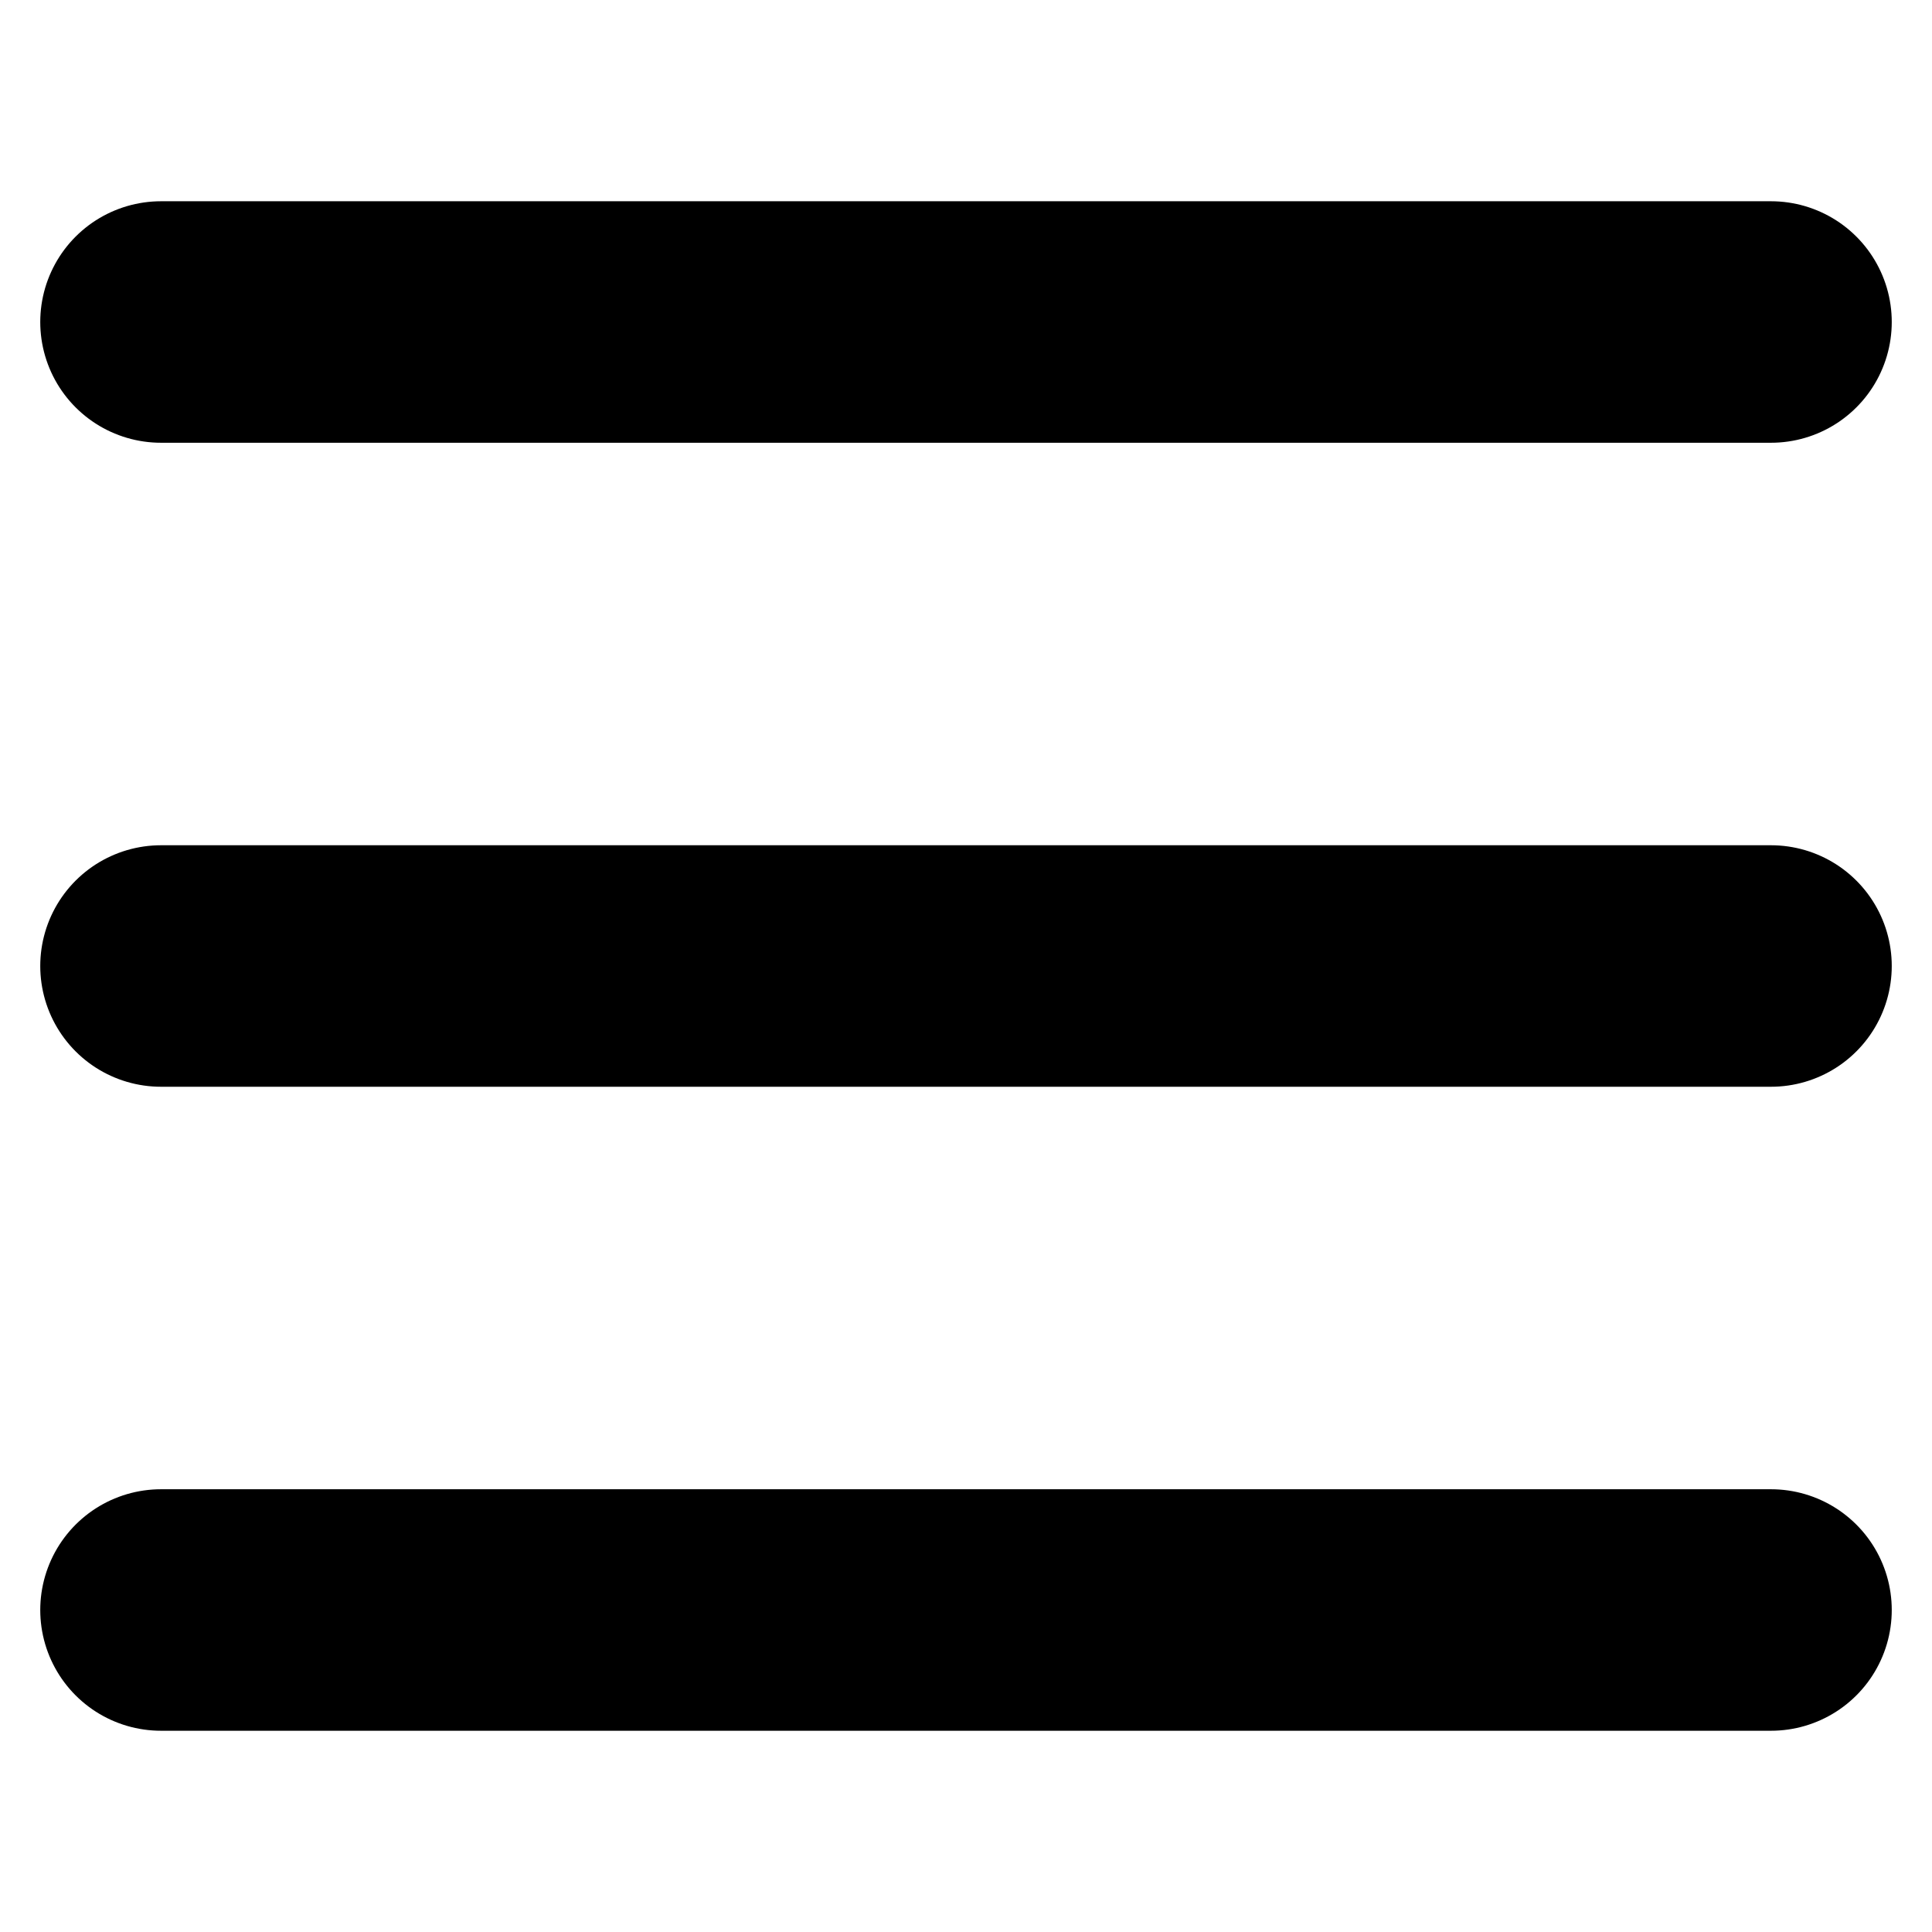
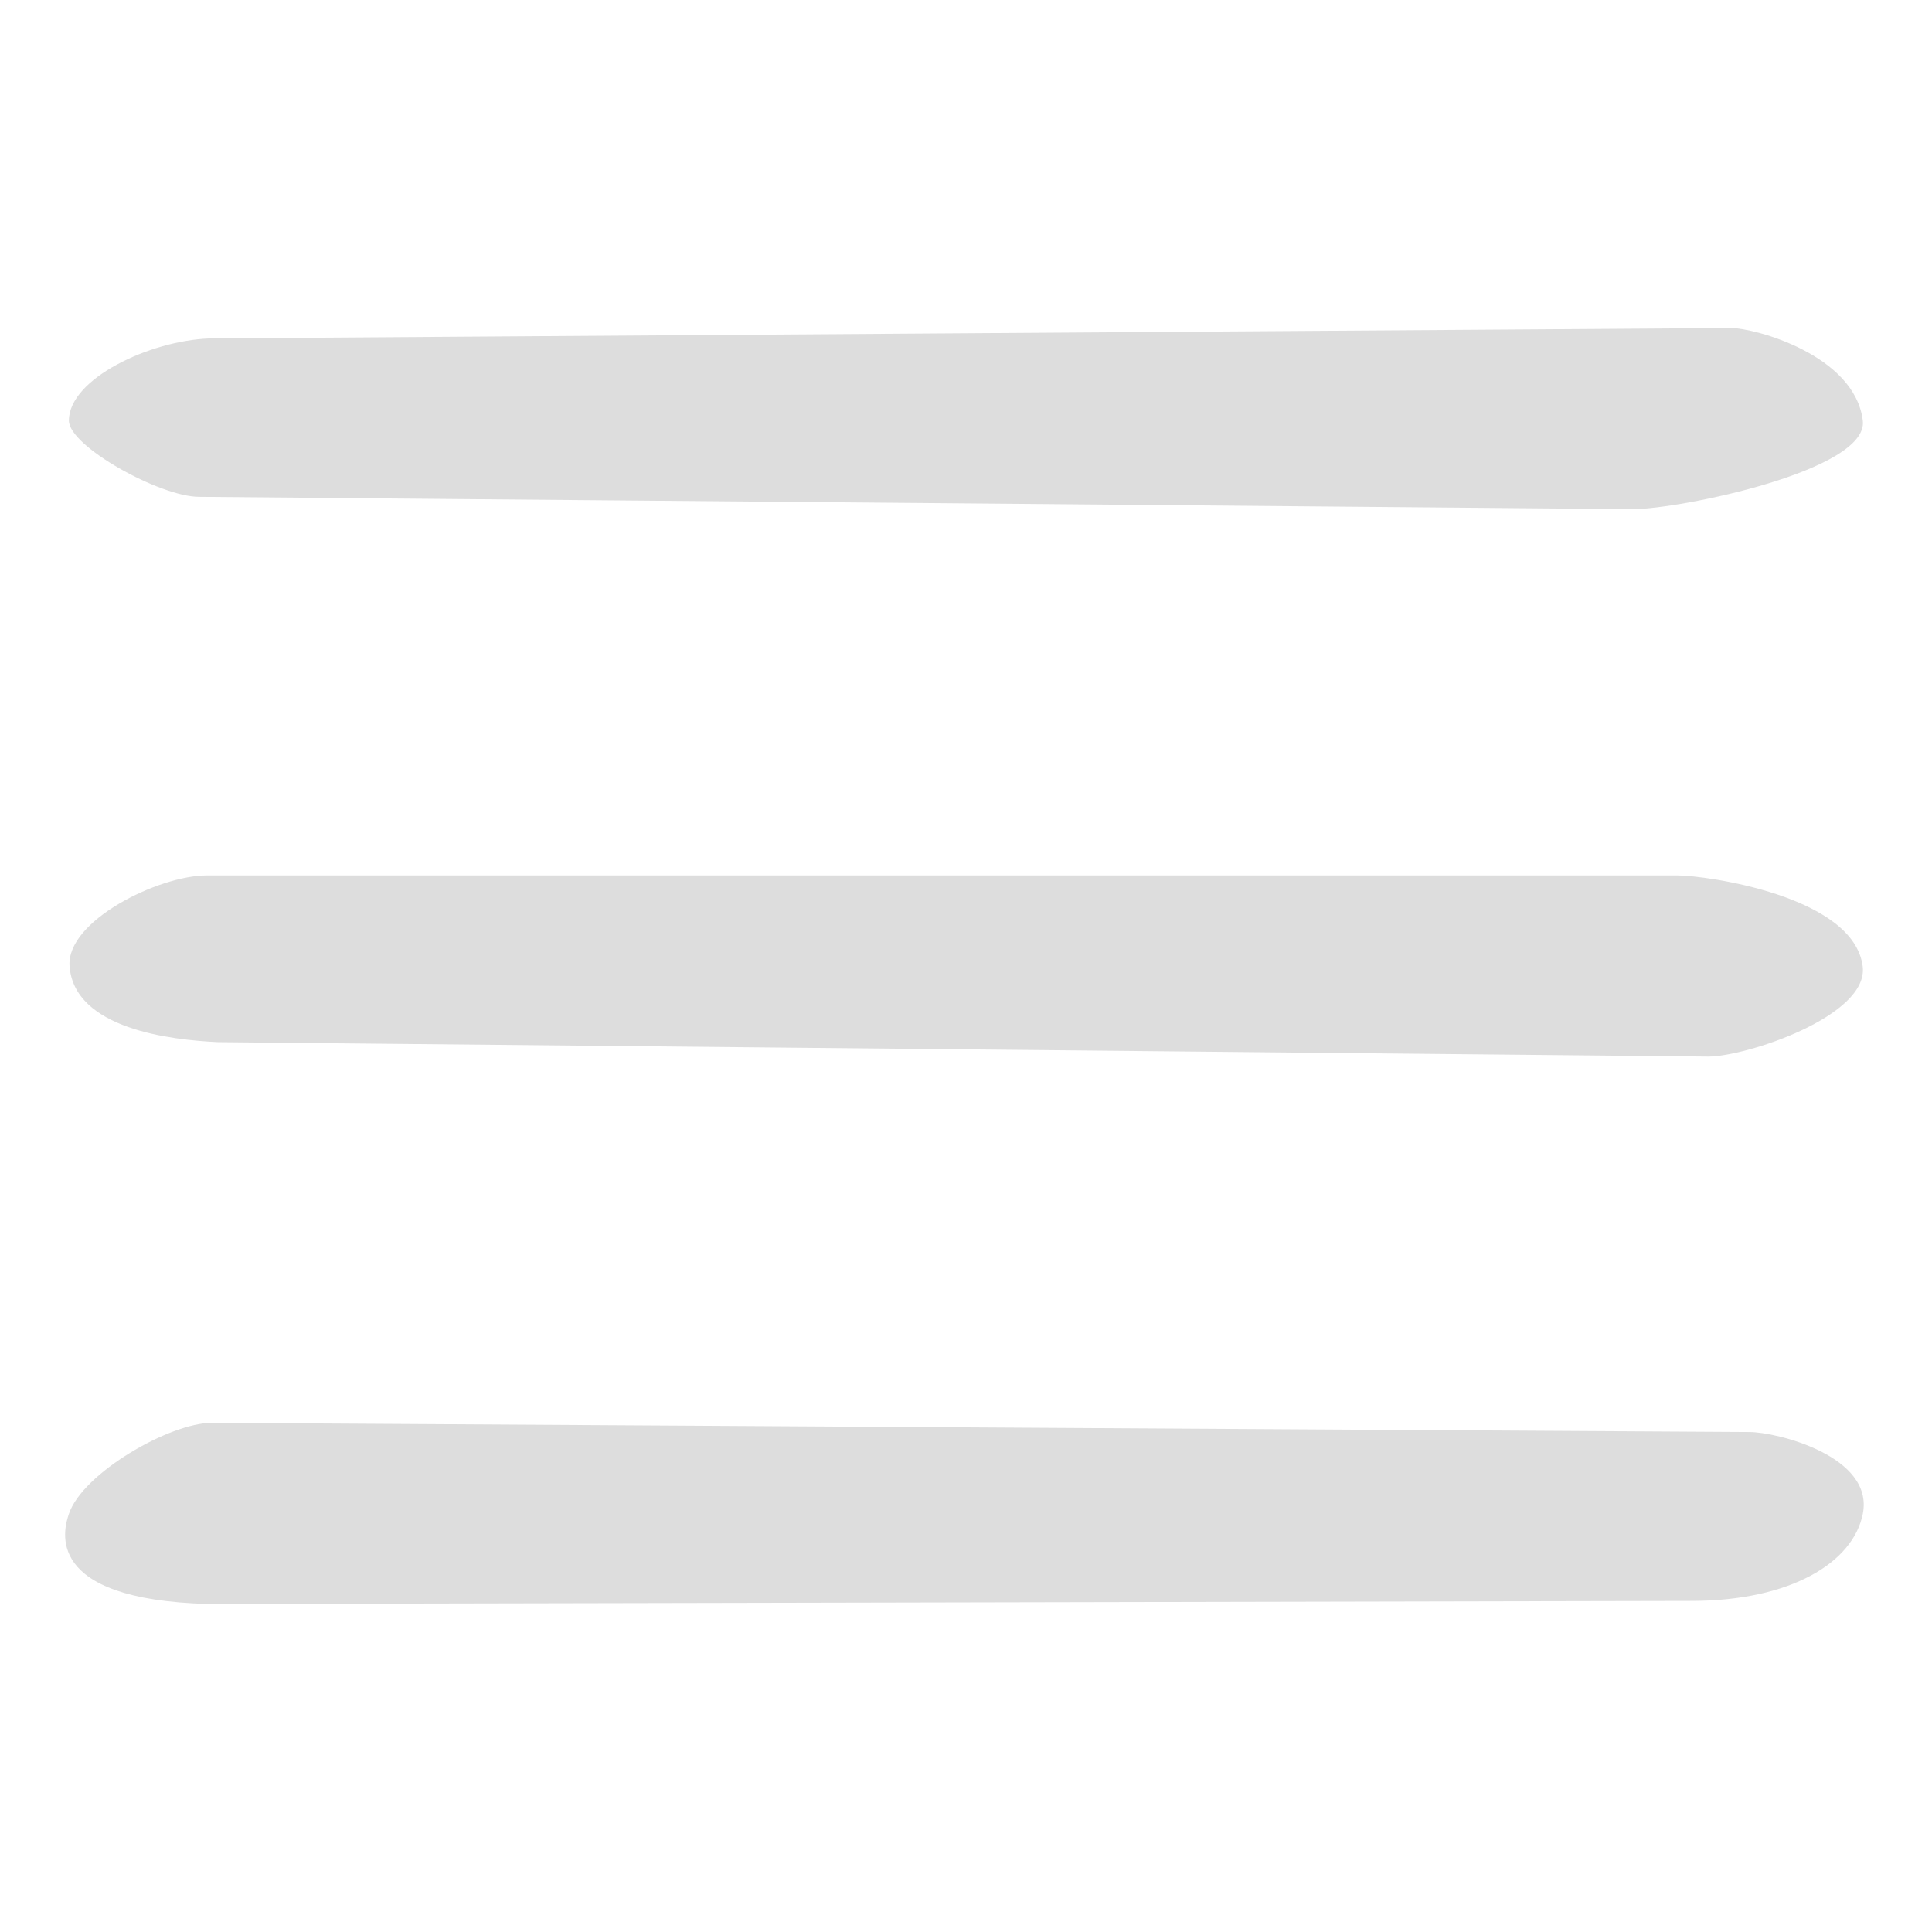
- <svg xmlns="http://www.w3.org/2000/svg" stroke="currentColor" viewBox="0 0 24 24" stroke-width="3" stroke-linecap="round">
-   <path d="M2,4H22" />
-   <path d="M2,12H22" />
-   <path d="M2,20H22" />
+ <svg xmlns="http://www.w3.org/2000/svg" viewBox="0 0 32 32" fill="#DDDDDD">
+   <path d="M1.152 16.005C1.094 15.254 2.627 14.5 3.424 14.5H27.79C28.24 14.5 30.702 14.835 30.852 16.005C30.957 16.828 28.924 17.5 28.293 17.5L3.61 17.261C2.831 17.225 1.233 17.043 1.152 16.005Z" />
+   <path d="M1.141 6.967C1.141 6.273 2.482 5.642 3.467 5.606L28.67 5.433C29.063 5.433 30.72 5.878 30.854 6.967C30.955 7.795 27.816 8.433 27.049 8.433L3.298 8.229C2.65 8.229 1.14 7.391 1.141 6.967Z" />
+   <path d="M1.141 25.075C1.369 24.396 2.813 23.567 3.509 23.567L28.974 23.719C29.43 23.719 31.044 24.119 30.854 25.075C30.692 25.885 29.653 26.516 28.016 26.516L3.45 26.567C0.702 26.494 1.054 25.332 1.141 25.075Z" />
</svg>
